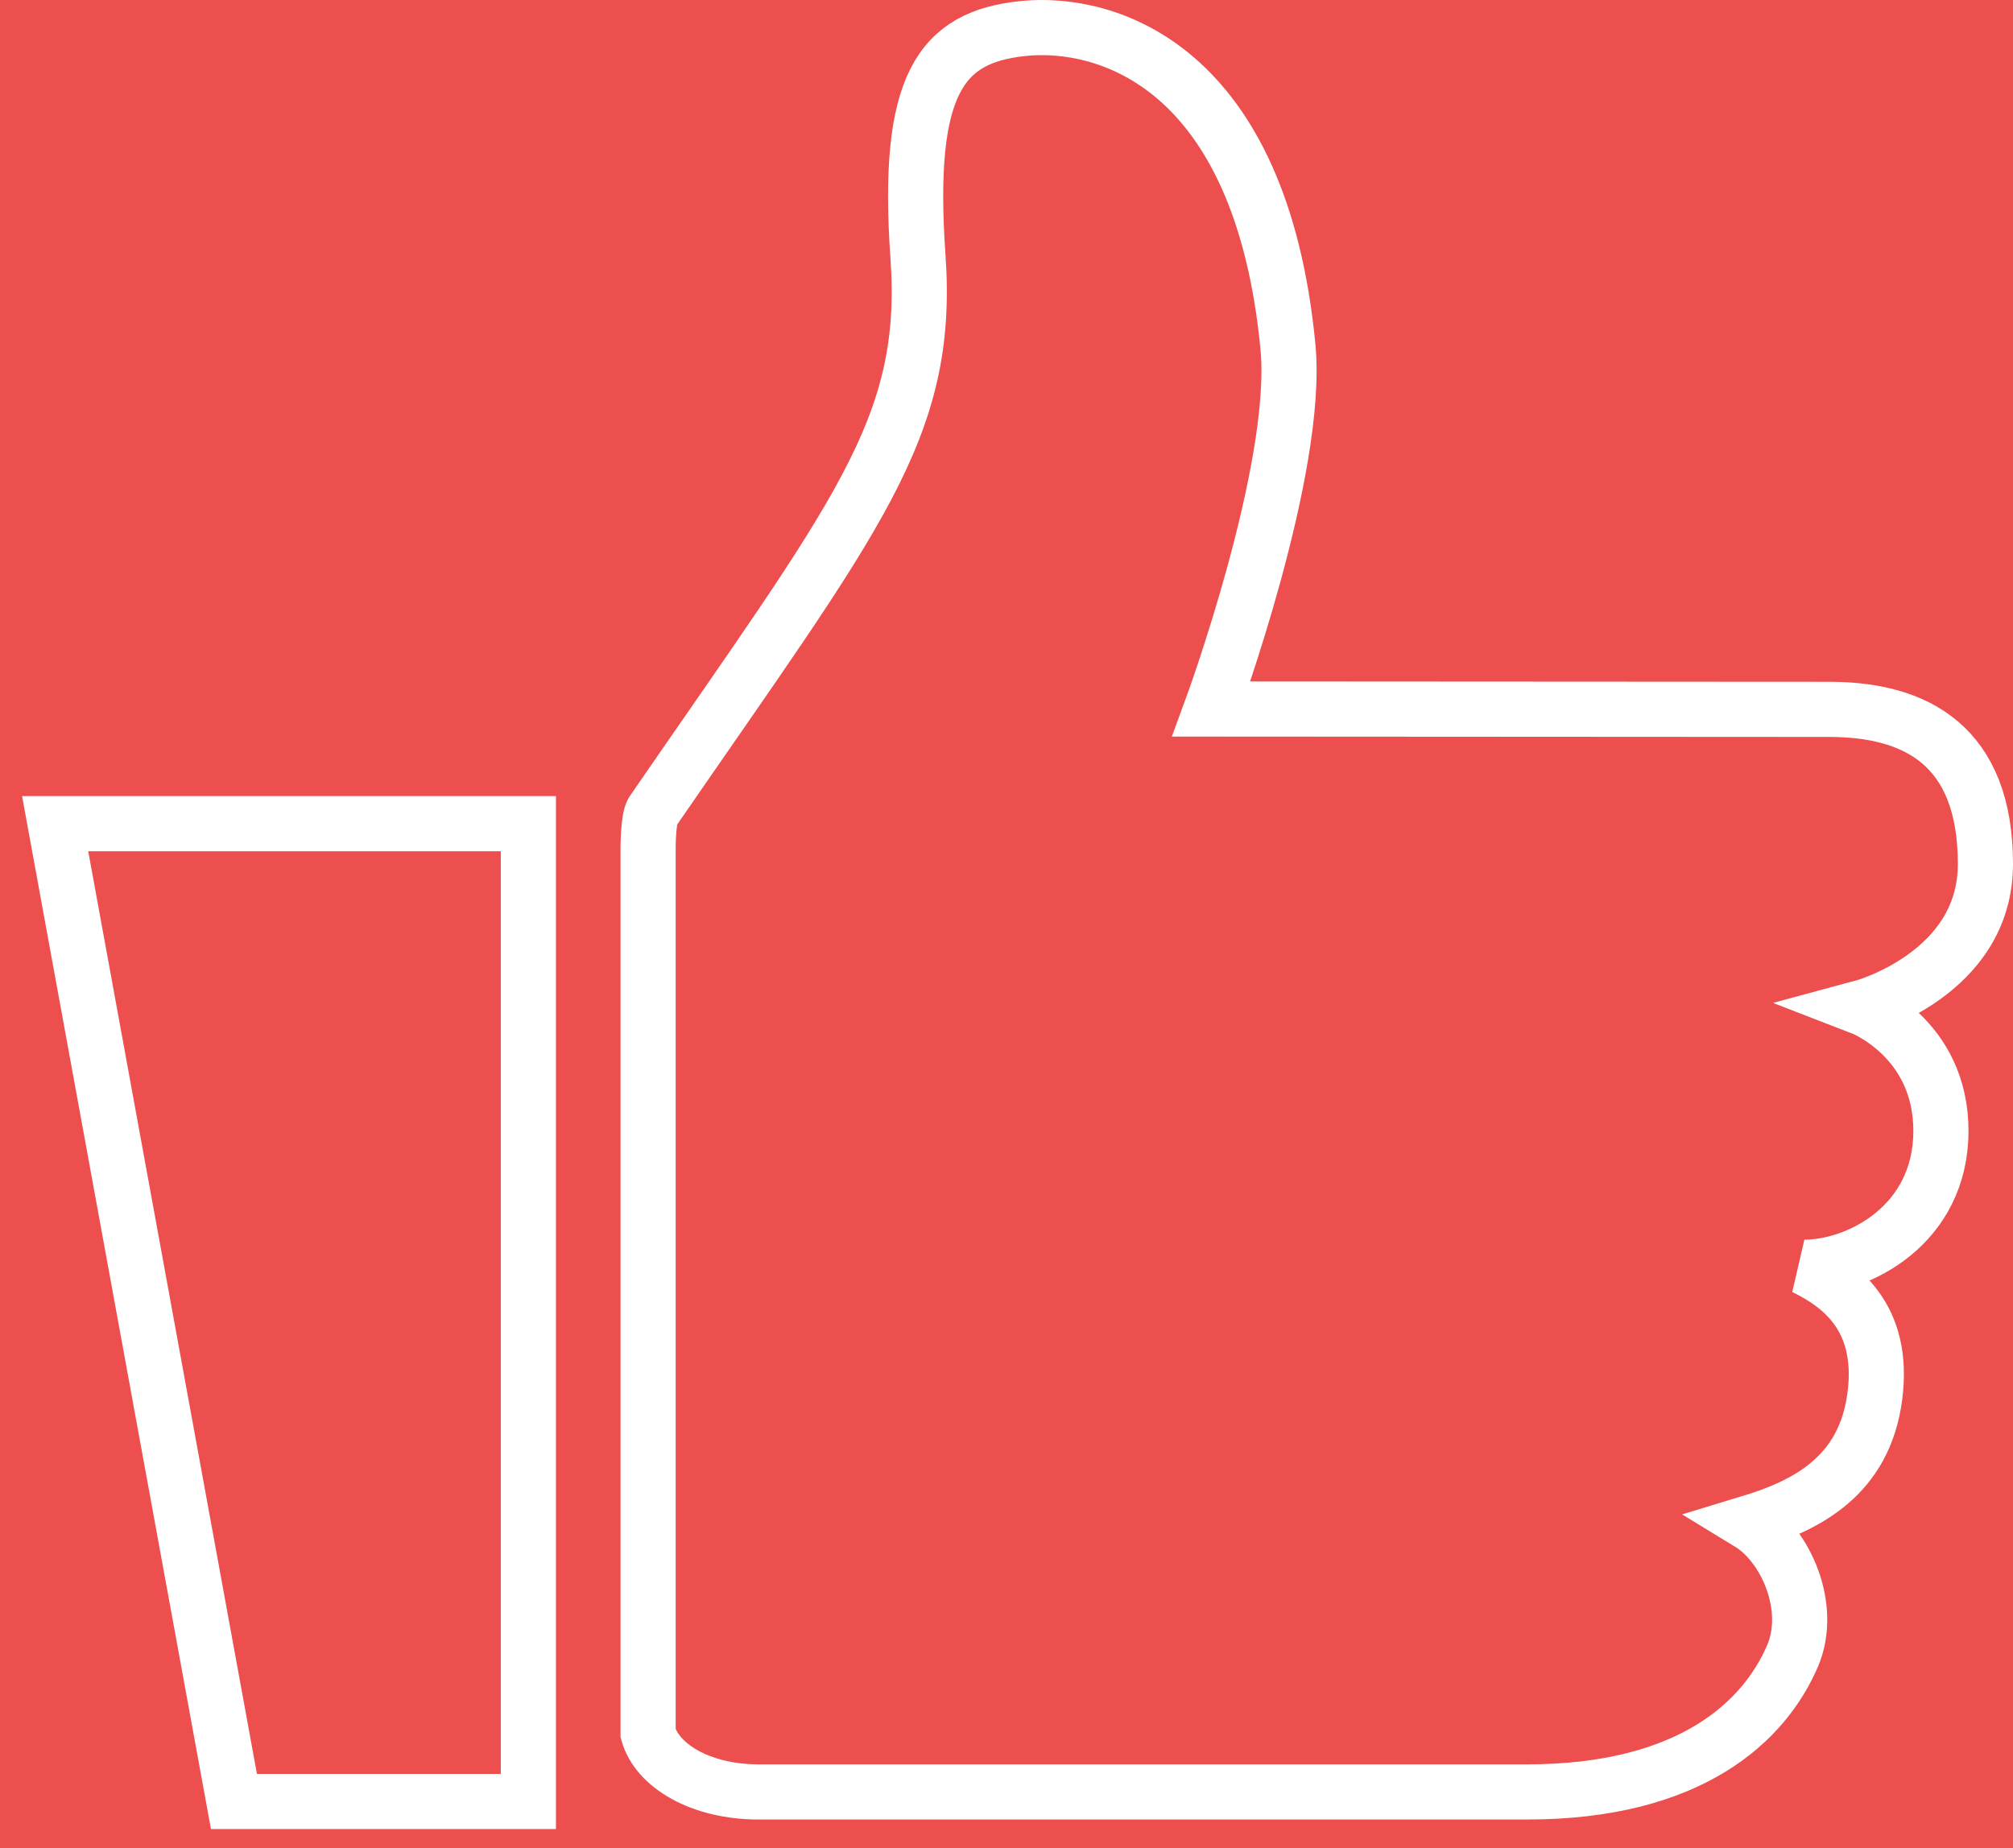
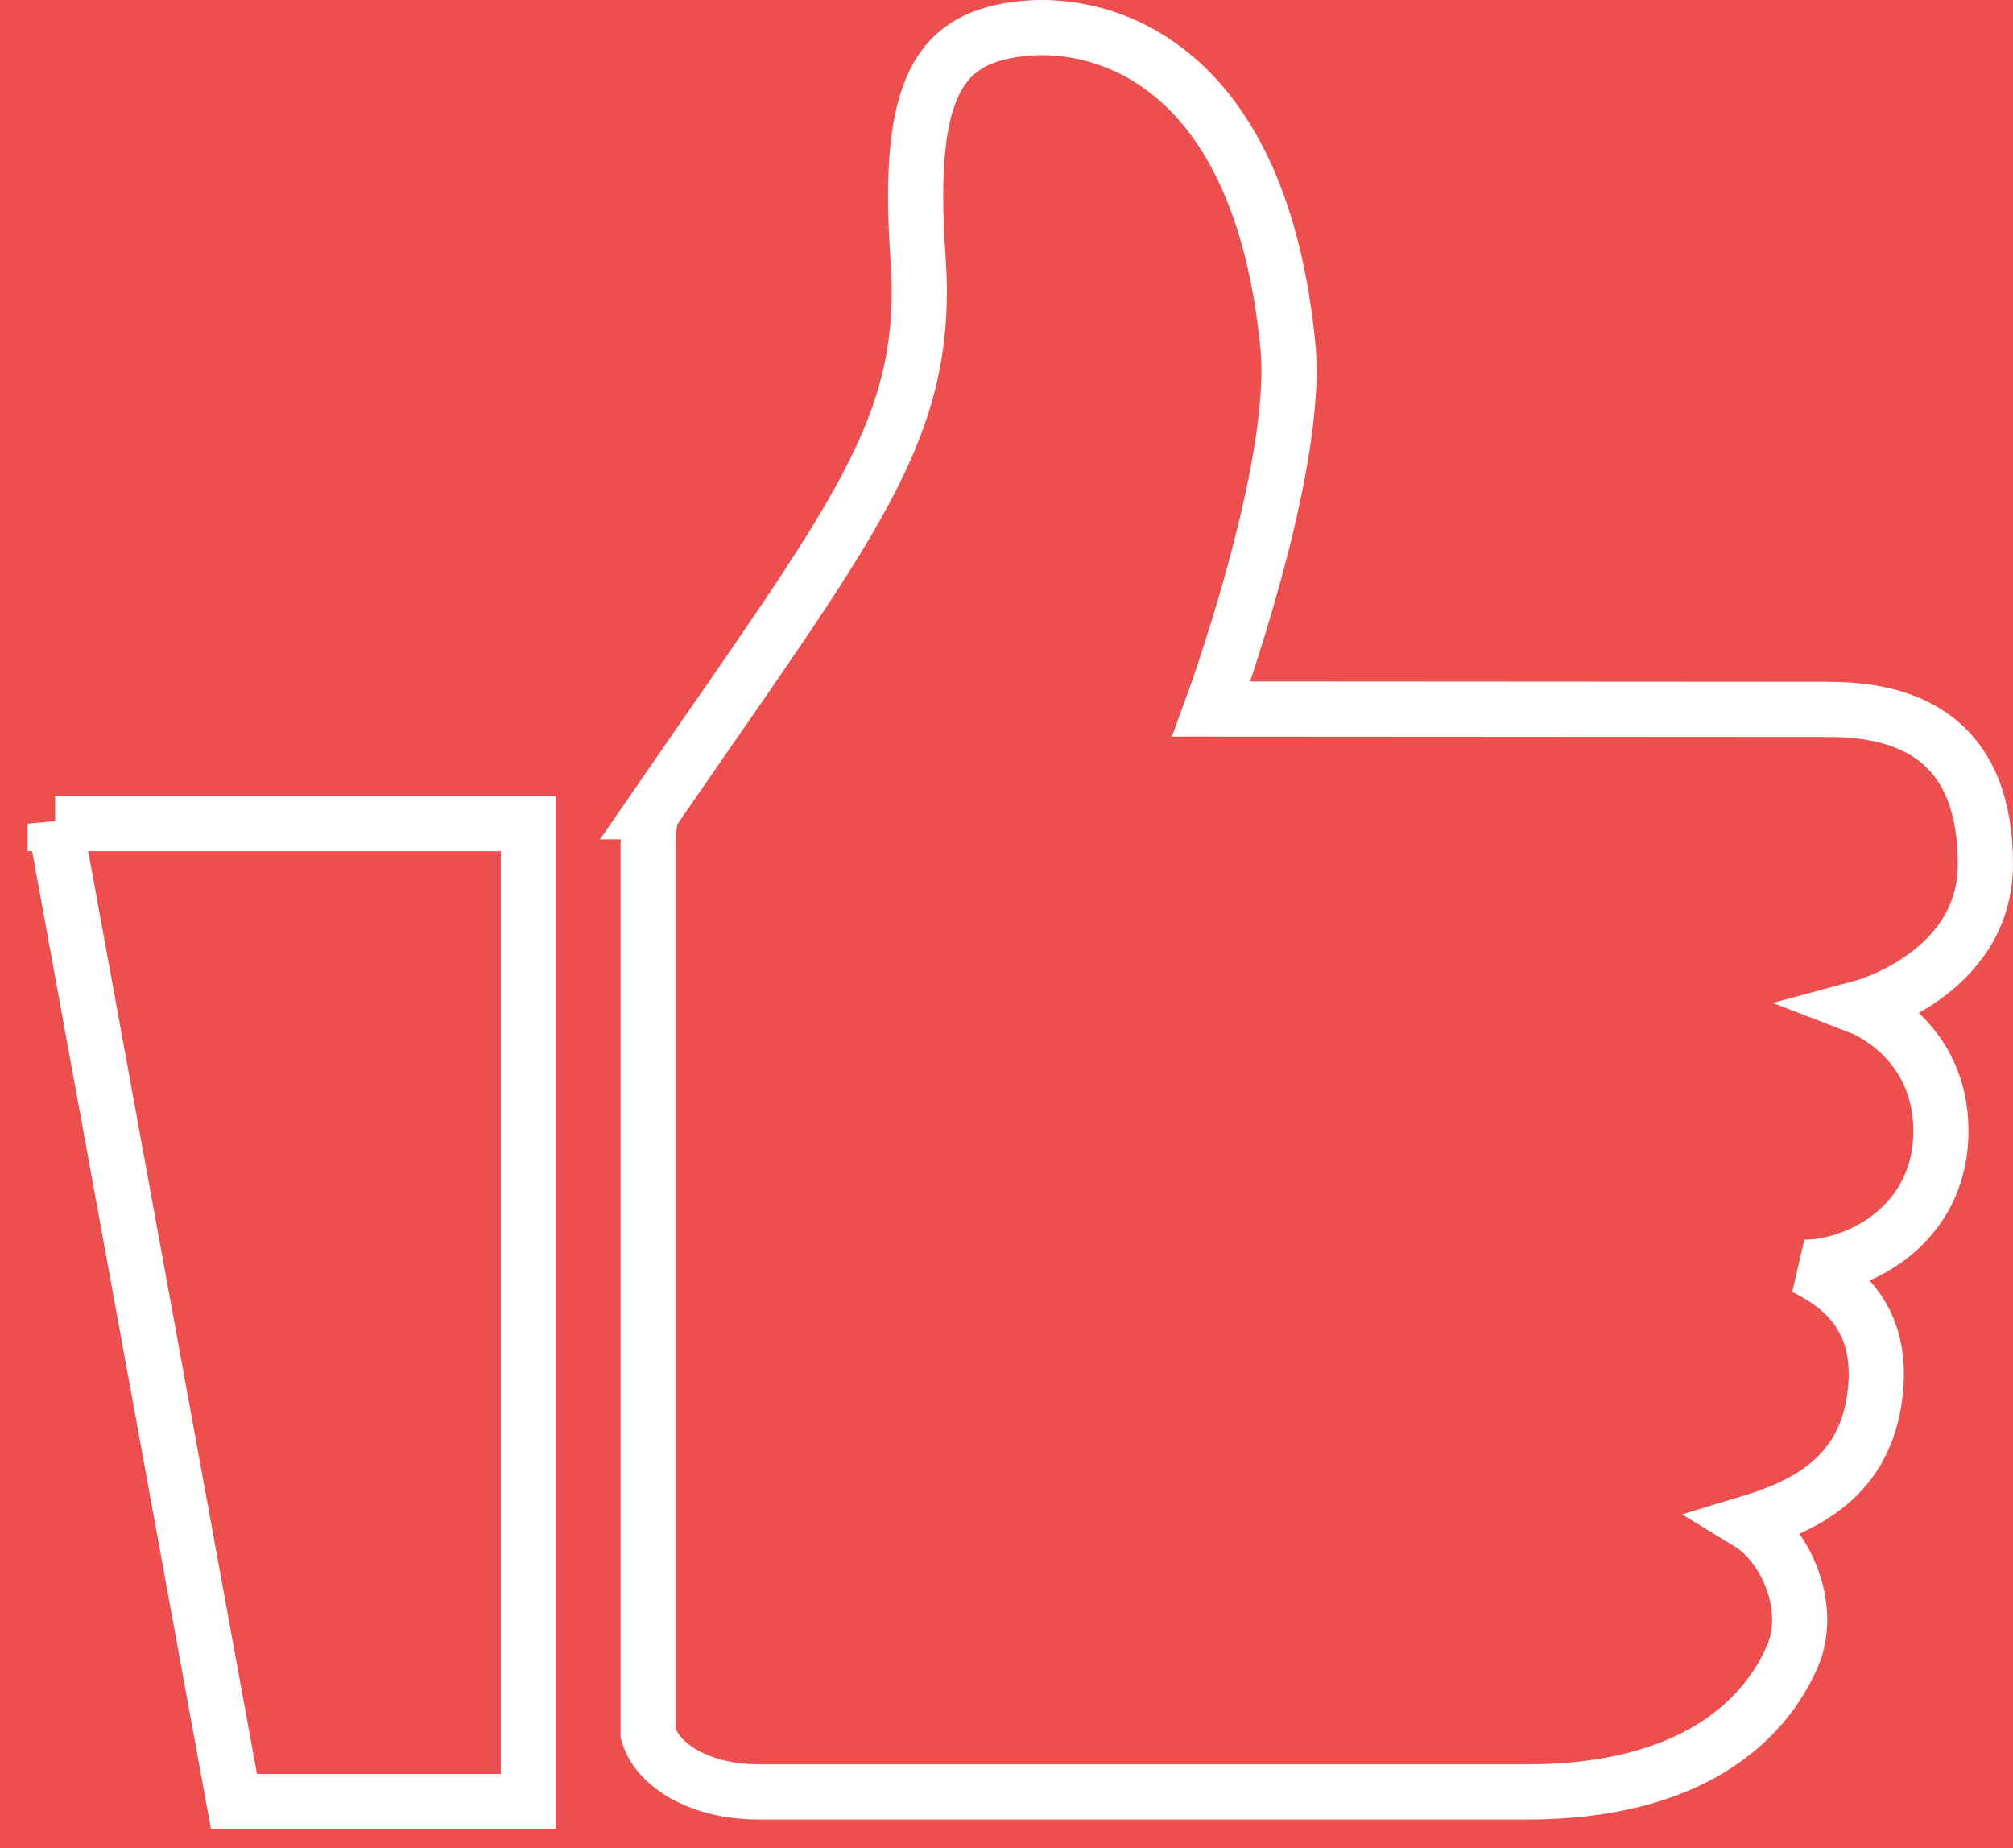
- <svg xmlns="http://www.w3.org/2000/svg" xmlns:xlink="http://www.w3.org/1999/xlink" width="73px" height="67px" viewBox="0 0 73 67" version="1.1">
+ <svg xmlns="http://www.w3.org/2000/svg" xmlns:xlink="http://www.w3.org/1999/xlink" width="73" height="67" viewBox="0 0 73 67">
  <defs>
-     <rect id="path-1" x="0" y="0" width="1440" height="1240" />
+     <path id="a" d="M0 0h1440v1240H0z" />
  </defs>
-   <g id="Page-1" stroke="none" stroke-width="1" fill="none" fill-rule="evenodd">
-     <g id="1-1-1-Homepage" transform="translate(-1104, -1107)">
-       <g id="HOW-IT-WORKS" transform="translate(0, 800)">
-         <g id="IMG">
-           <mask id="mask-2" fill="white">
-             <use xlink:href="#path-1" />
-           </mask>
-           <use id="Mask" fill="#ED4F4F" xlink:href="#path-1" />
-         </g>
-         <g id="03" transform="translate(961, 286)" stroke="#FFFFFF" stroke-width="2">
-           <path d="M166.662,50.438 C174.094,39.639 176.729,36.562 176.29,30.312 C175.851,24.062 177.108,22.342 180.102,22.034 C183.096,21.726 188.719,23.338 189.706,33.568 C190.133,37.994 186.929,46.711 186.929,46.711 C186.929,46.711 207.357,46.724 209.341,46.724 C212.514,46.724 215,48.063 215,52.334 C215,56.336 210.517,57.539 210.517,57.539 C210.517,57.539 213.386,58.646 213.386,62.01 C213.386,65.418 210.4,66.954 208.435,66.954 C209.658,67.554 211.367,68.707 210.991,71.622 C210.615,74.535 208.509,75.595 206.43,76.225 C207.774,77.043 208.753,79.309 208.005,81.051 C206.998,83.396 204.341,85.981 198.376,85.981 L170.513,85.981 C168.402,85.981 166.832,85.029 166.503,83.857 L166.503,51.739 C166.503,51.739 166.503,50.708 166.662,50.438 Z M145,50.869 L162.161,50.869 L162.161,86.327 L151.484,86.327 L145,50.869 Z" id="ico-thumbs" />
-         </g>
-       </g>
-     </g>
-     <g id="Moviepitch---Website" transform="translate(-1354, -2603)" />
+   <g fill="none" fill-rule="evenodd">
+     <use fill="#ED4F4F" xlink:href="#a" transform="translate(-1104 -307)" />
+     <path d="M23.662 29.438c7.432-10.8 10.067-13.876 9.628-20.126-.44-6.25.818-7.97 3.812-8.278 2.994-.308 8.617 1.304 9.604 11.534.427 4.426-2.777 13.143-2.777 13.143s20.427.014 22.41.014c3.174 0 5.66 1.34 5.66 5.61 0 4.002-4.483 5.205-4.483 5.205s2.87 1.106 2.87 4.47c0 3.408-2.987 4.944-4.952 4.944 1.223.6 2.932 1.753 2.556 4.668-.375 2.913-2.48 3.973-4.56 4.603 1.344.818 2.323 3.084 1.575 4.826-1.007 2.346-3.664 4.93-9.63 4.93H27.514c-2.11 0-3.68-.95-4.01-2.123V30.74s0-1.032.16-1.302zM2 29.868h17.16v35.46H8.485L2 29.867z" stroke="#FFF" stroke-width="2" />
  </g>
</svg>
